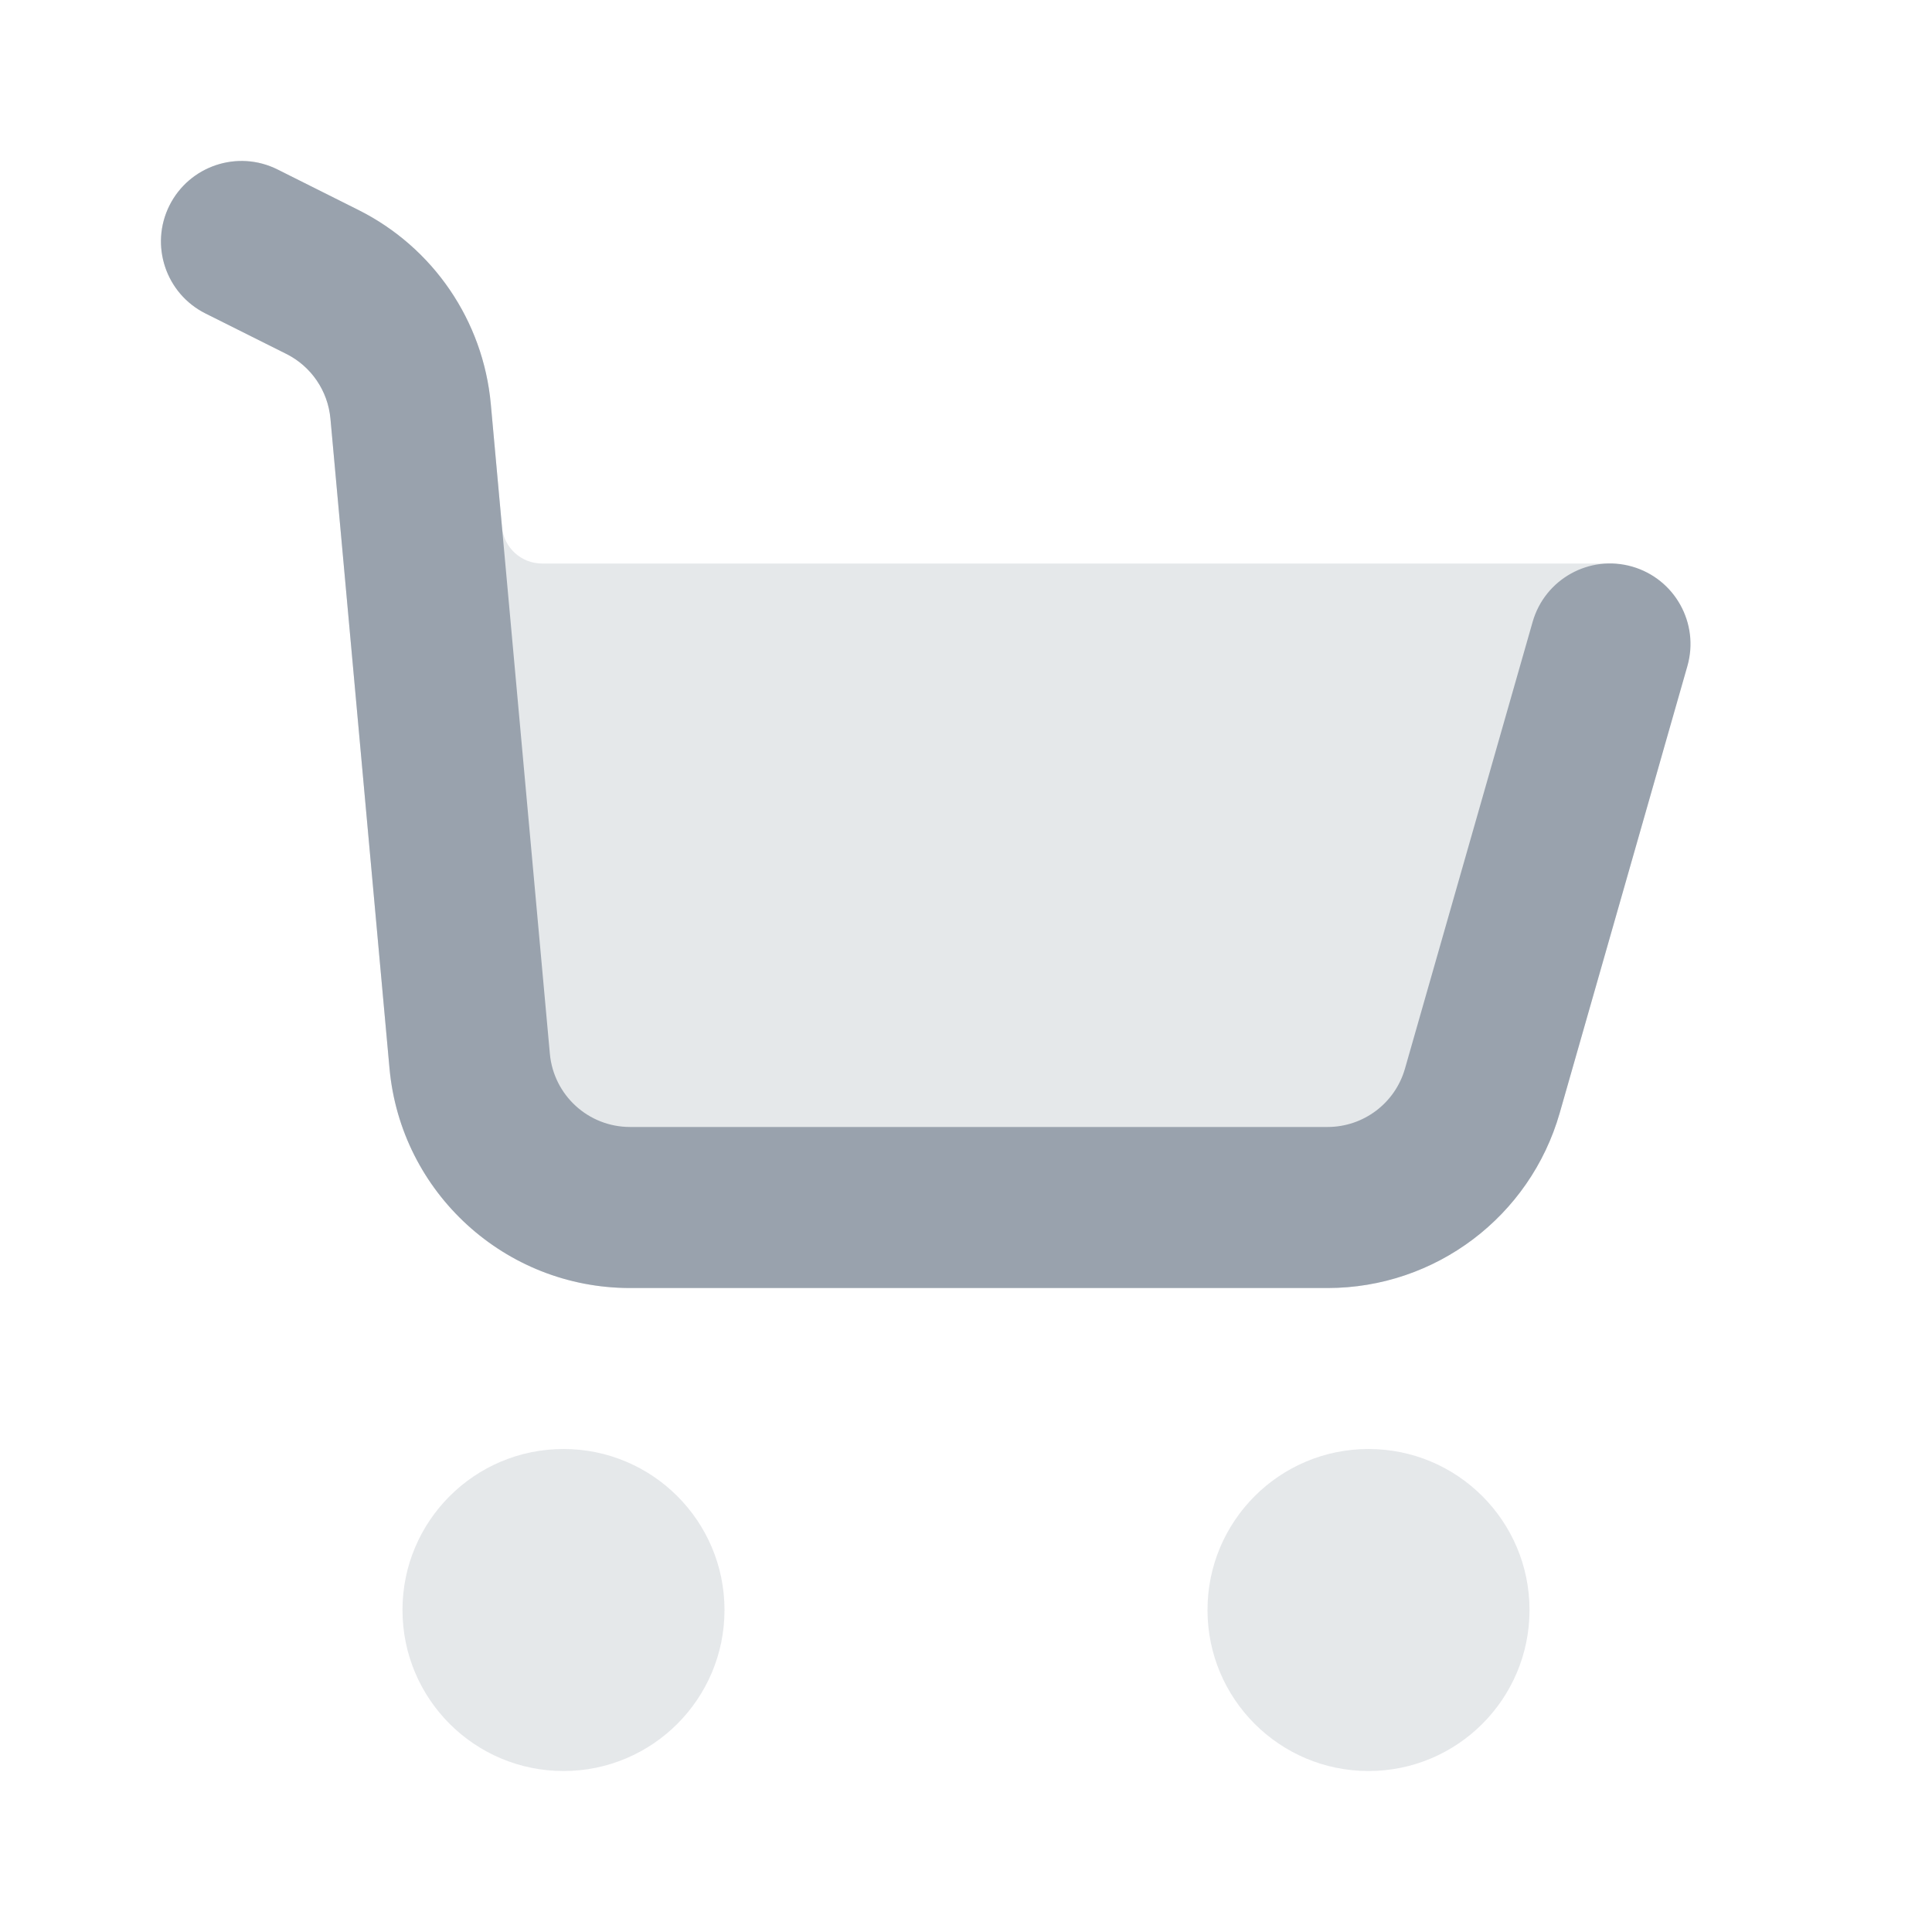
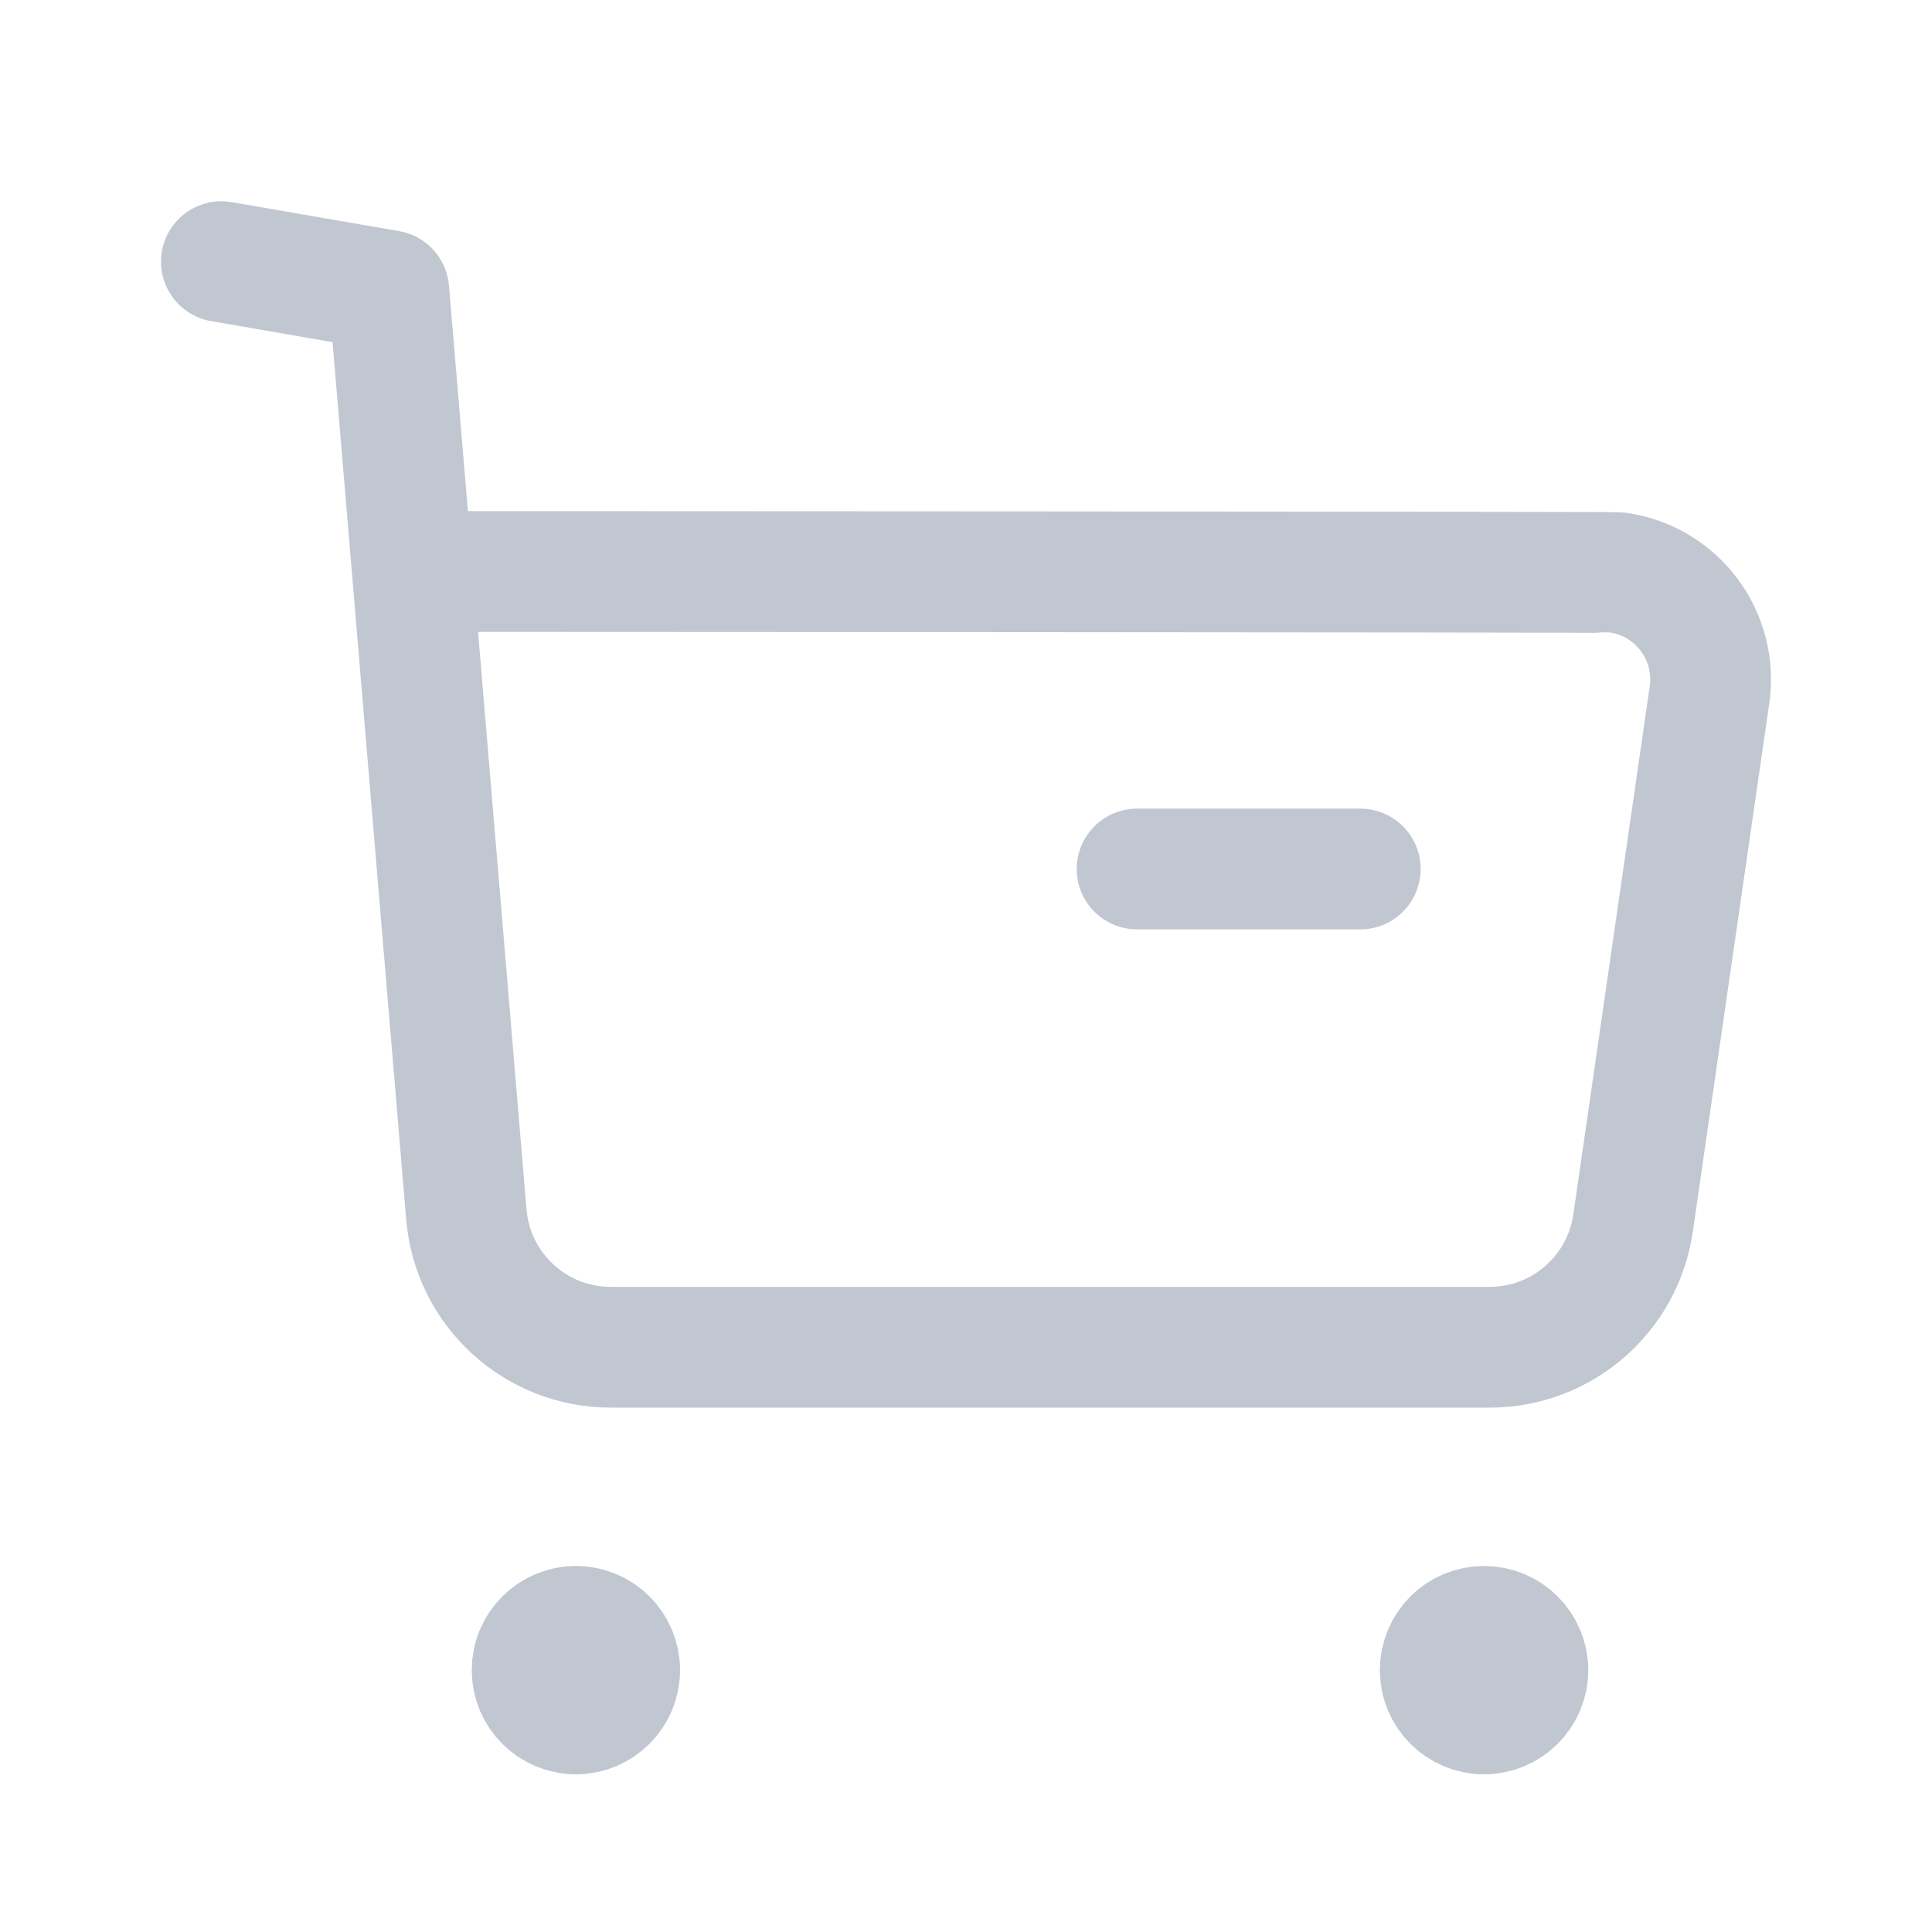
- <svg xmlns="http://www.w3.org/2000/svg" width="28" height="28" viewBox="0 0 28 28" fill="none">
-   <g opacity="0.25">
-     <path d="M8.167 25.667C9.455 25.667 10.5 24.622 10.5 23.333C10.5 22.045 9.455 21 8.167 21C6.878 21 5.833 22.045 5.833 23.333C5.833 24.622 6.878 25.667 8.167 25.667Z" fill="#99A2AD" />
-     <path d="M19.834 25.667C21.122 25.667 22.167 24.622 22.167 23.333C22.167 22.045 21.122 21 19.834 21C18.545 21 17.5 22.045 17.5 23.333C17.5 24.622 18.545 25.667 19.834 25.667Z" fill="#99A2AD" />
-   </g>
-   <path opacity="0.25" d="M4.022 2.456C3.445 2.168 2.745 2.402 2.456 2.978C2.168 3.554 2.402 4.255 2.978 4.543L4.149 5.129C4.51 5.309 4.752 5.664 4.789 6.067L5.645 15.483C5.809 17.286 7.321 18.667 9.131 18.667H19.24C20.803 18.667 22.176 17.631 22.605 16.128L24.03 11.141C24.21 10.509 24.322 9.879 24.391 9.363C24.479 8.71 23.956 8.167 23.298 8.167L7.856 8.167C7.554 8.167 7.302 7.937 7.275 7.636L7.113 5.855C7.003 4.648 6.277 3.584 5.192 3.042L4.022 2.456Z" fill="#99A2AD" />
-   <path fill-rule="evenodd" clip-rule="evenodd" d="M2.456 2.978C2.745 2.402 3.445 2.168 4.022 2.456L5.192 3.042C6.277 3.584 7.003 4.648 7.113 5.855L7.969 15.272C8.024 15.873 8.527 16.333 9.131 16.333H19.24C19.761 16.333 20.219 15.988 20.362 15.487L22.212 9.013C22.389 8.393 23.034 8.034 23.654 8.211C24.273 8.389 24.632 9.034 24.455 9.654L22.605 16.128C22.176 17.631 20.803 18.667 19.24 18.667H9.131C7.321 18.667 5.809 17.286 5.645 15.483L4.789 6.067C4.752 5.664 4.51 5.309 4.149 5.129L2.978 4.543C2.402 4.255 2.168 3.554 2.456 2.978Z" fill="#99A2AD" />
+ <svg xmlns="http://www.w3.org/2000/svg" width="24" height="24" viewBox="0 0 24 24" fill="none">
+   <path d="M2.75 3.25L4.83 3.61L5.793 15.083C5.87 16.02 6.653 16.739 7.593 16.736H18.502C19.399 16.738 20.16 16.078 20.287 15.19L21.236 8.632C21.342 7.899 20.833 7.219 20.101 7.113C20.037 7.104 5.164 7.099 5.164 7.099" stroke="#C1C7D0" stroke-width="1.5" stroke-linecap="round" stroke-linejoin="round" />
+   <path d="M14.125 10.795H16.898" stroke="#C1C7D0" stroke-width="1.5" stroke-linecap="round" stroke-linejoin="round" />
+   <path fill-rule="evenodd" clip-rule="evenodd" d="M7.154 20.203C7.455 20.203 7.698 20.447 7.698 20.747C7.698 21.047 7.455 21.291 7.154 21.291C6.853 21.291 6.61 21.047 6.61 20.747C6.61 20.447 6.853 20.203 7.154 20.203Z" fill="#C1C7D0" stroke="#C1C7D0" stroke-width="1.5" stroke-linecap="round" stroke-linejoin="round" />
+   <path fill-rule="evenodd" clip-rule="evenodd" d="M18.435 20.203C18.736 20.203 18.98 20.447 18.98 20.747C18.98 21.047 18.736 21.291 18.435 21.291C18.134 21.291 17.891 21.047 17.891 20.747C17.891 20.447 18.134 20.203 18.435 20.203Z" fill="#C1C7D0" stroke="#C1C7D0" stroke-width="1.5" stroke-linecap="round" stroke-linejoin="round" />
</svg>
